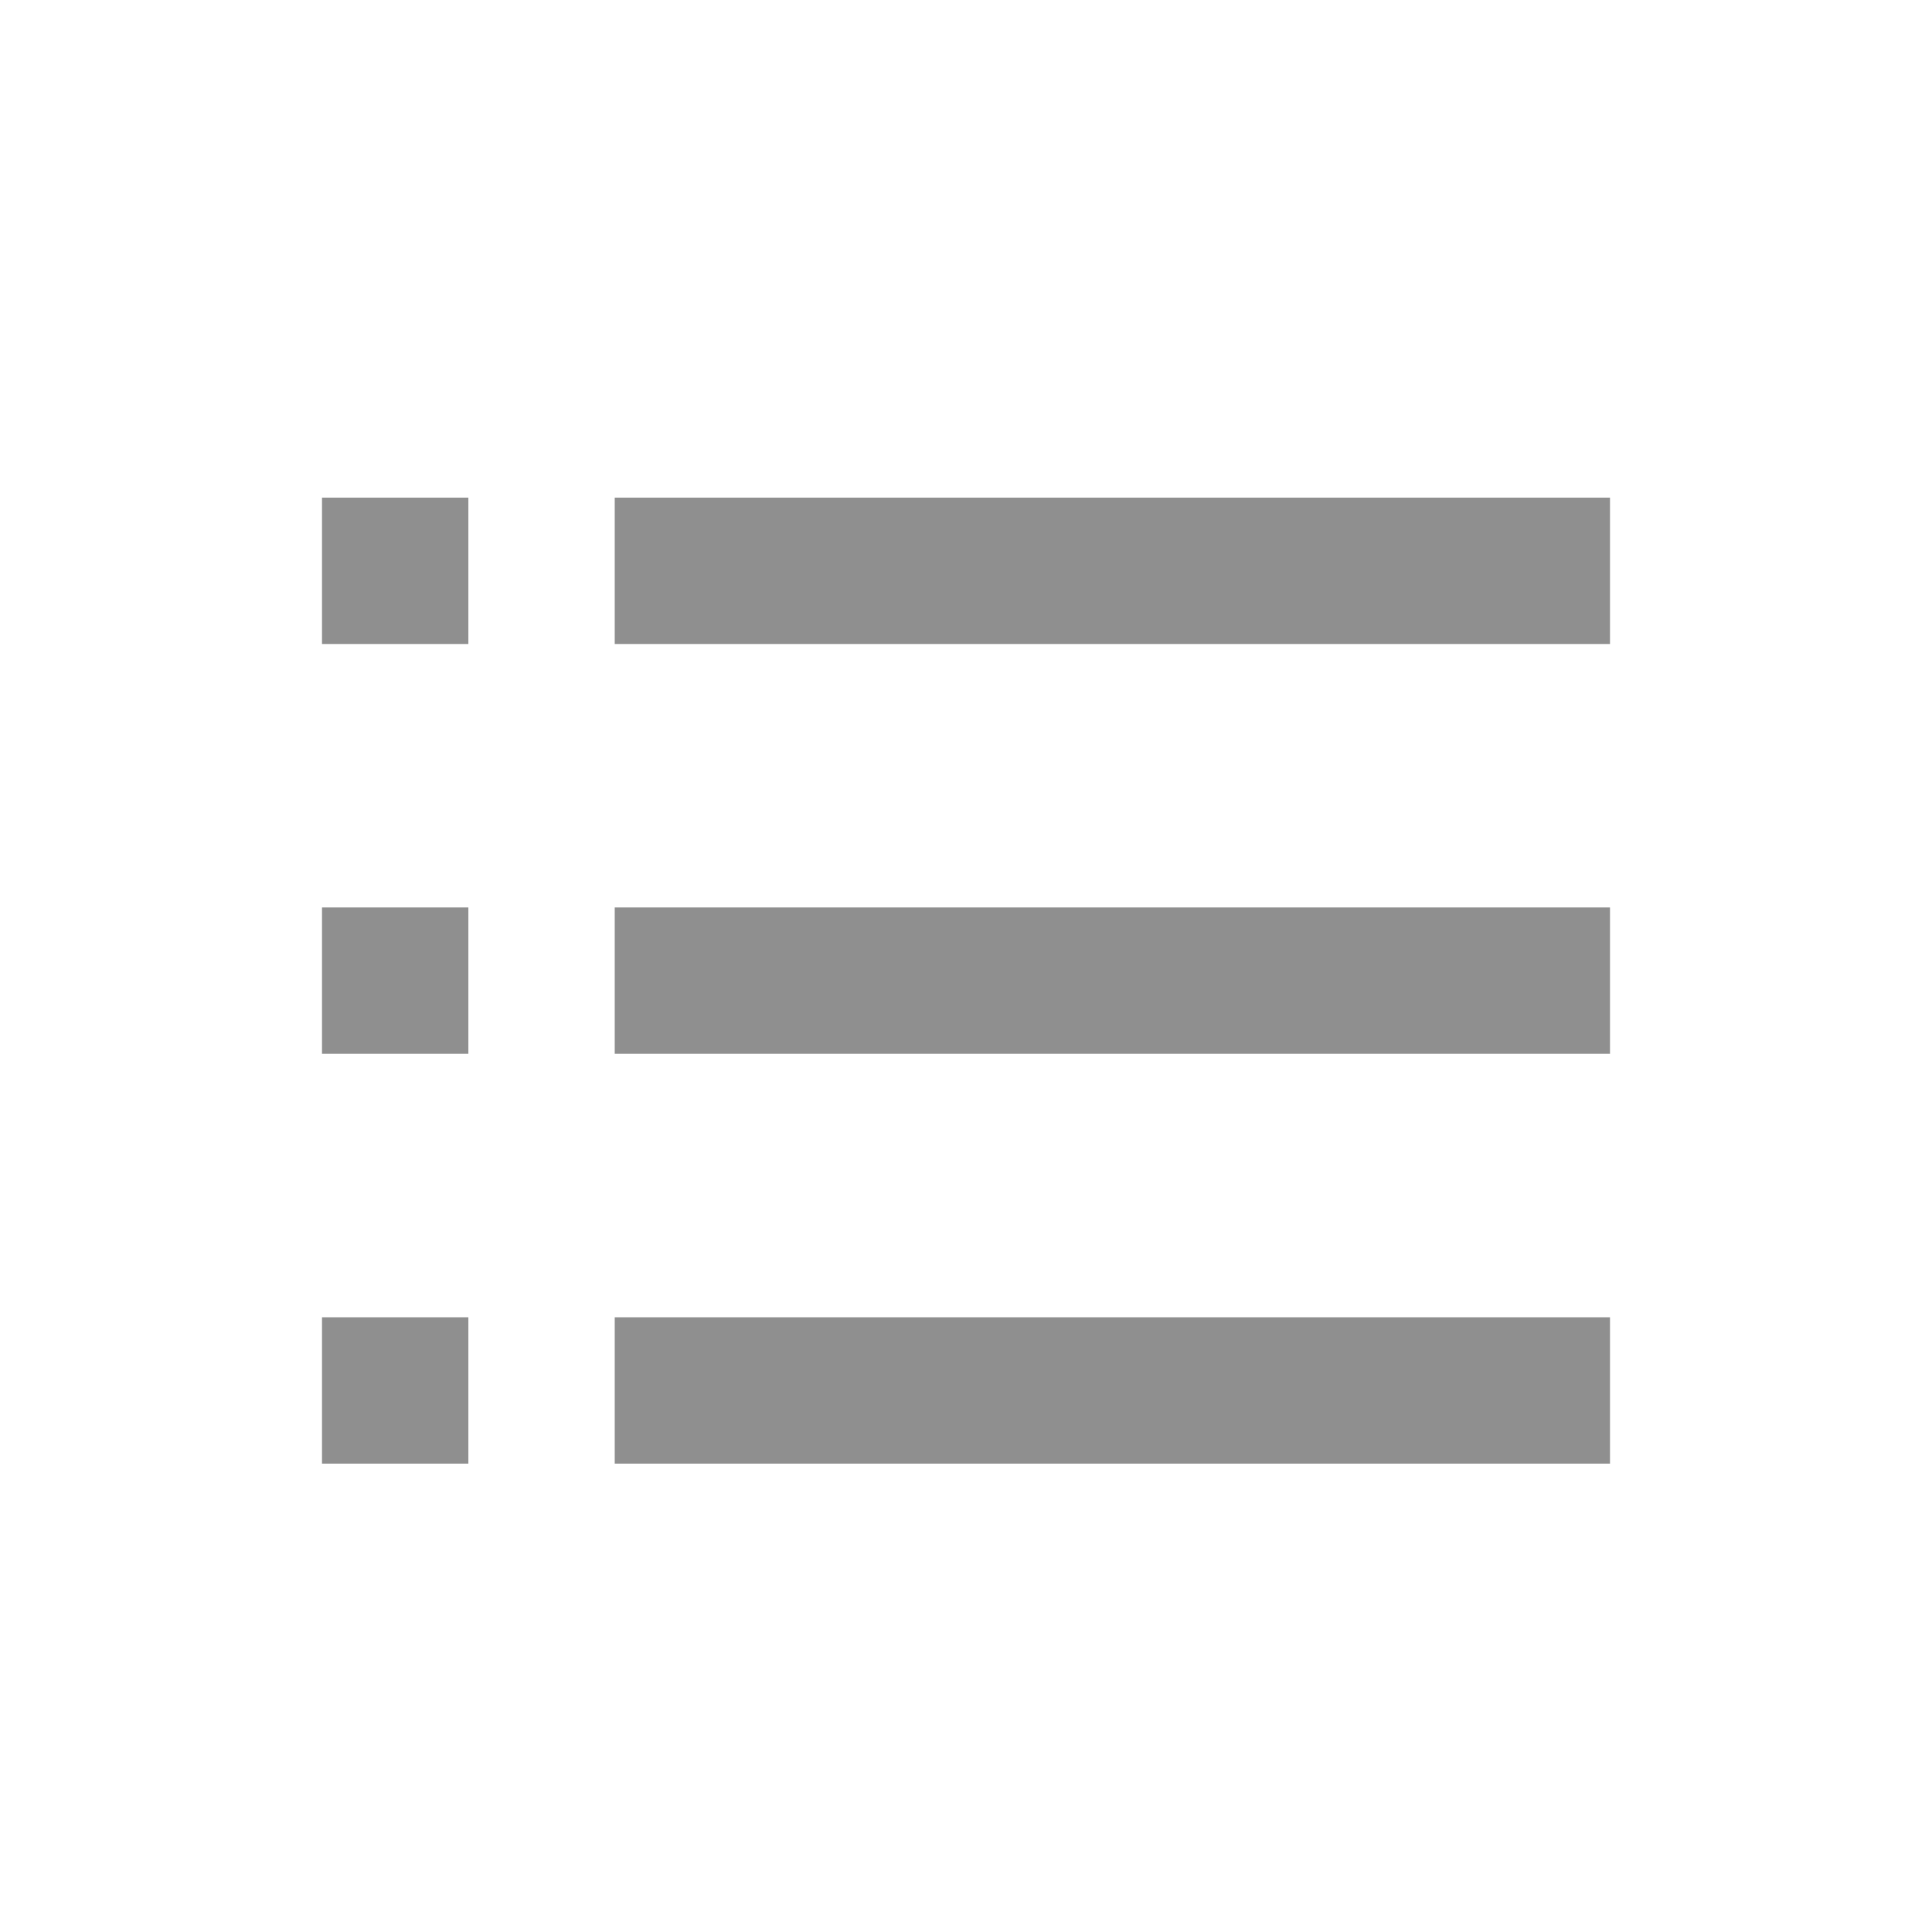
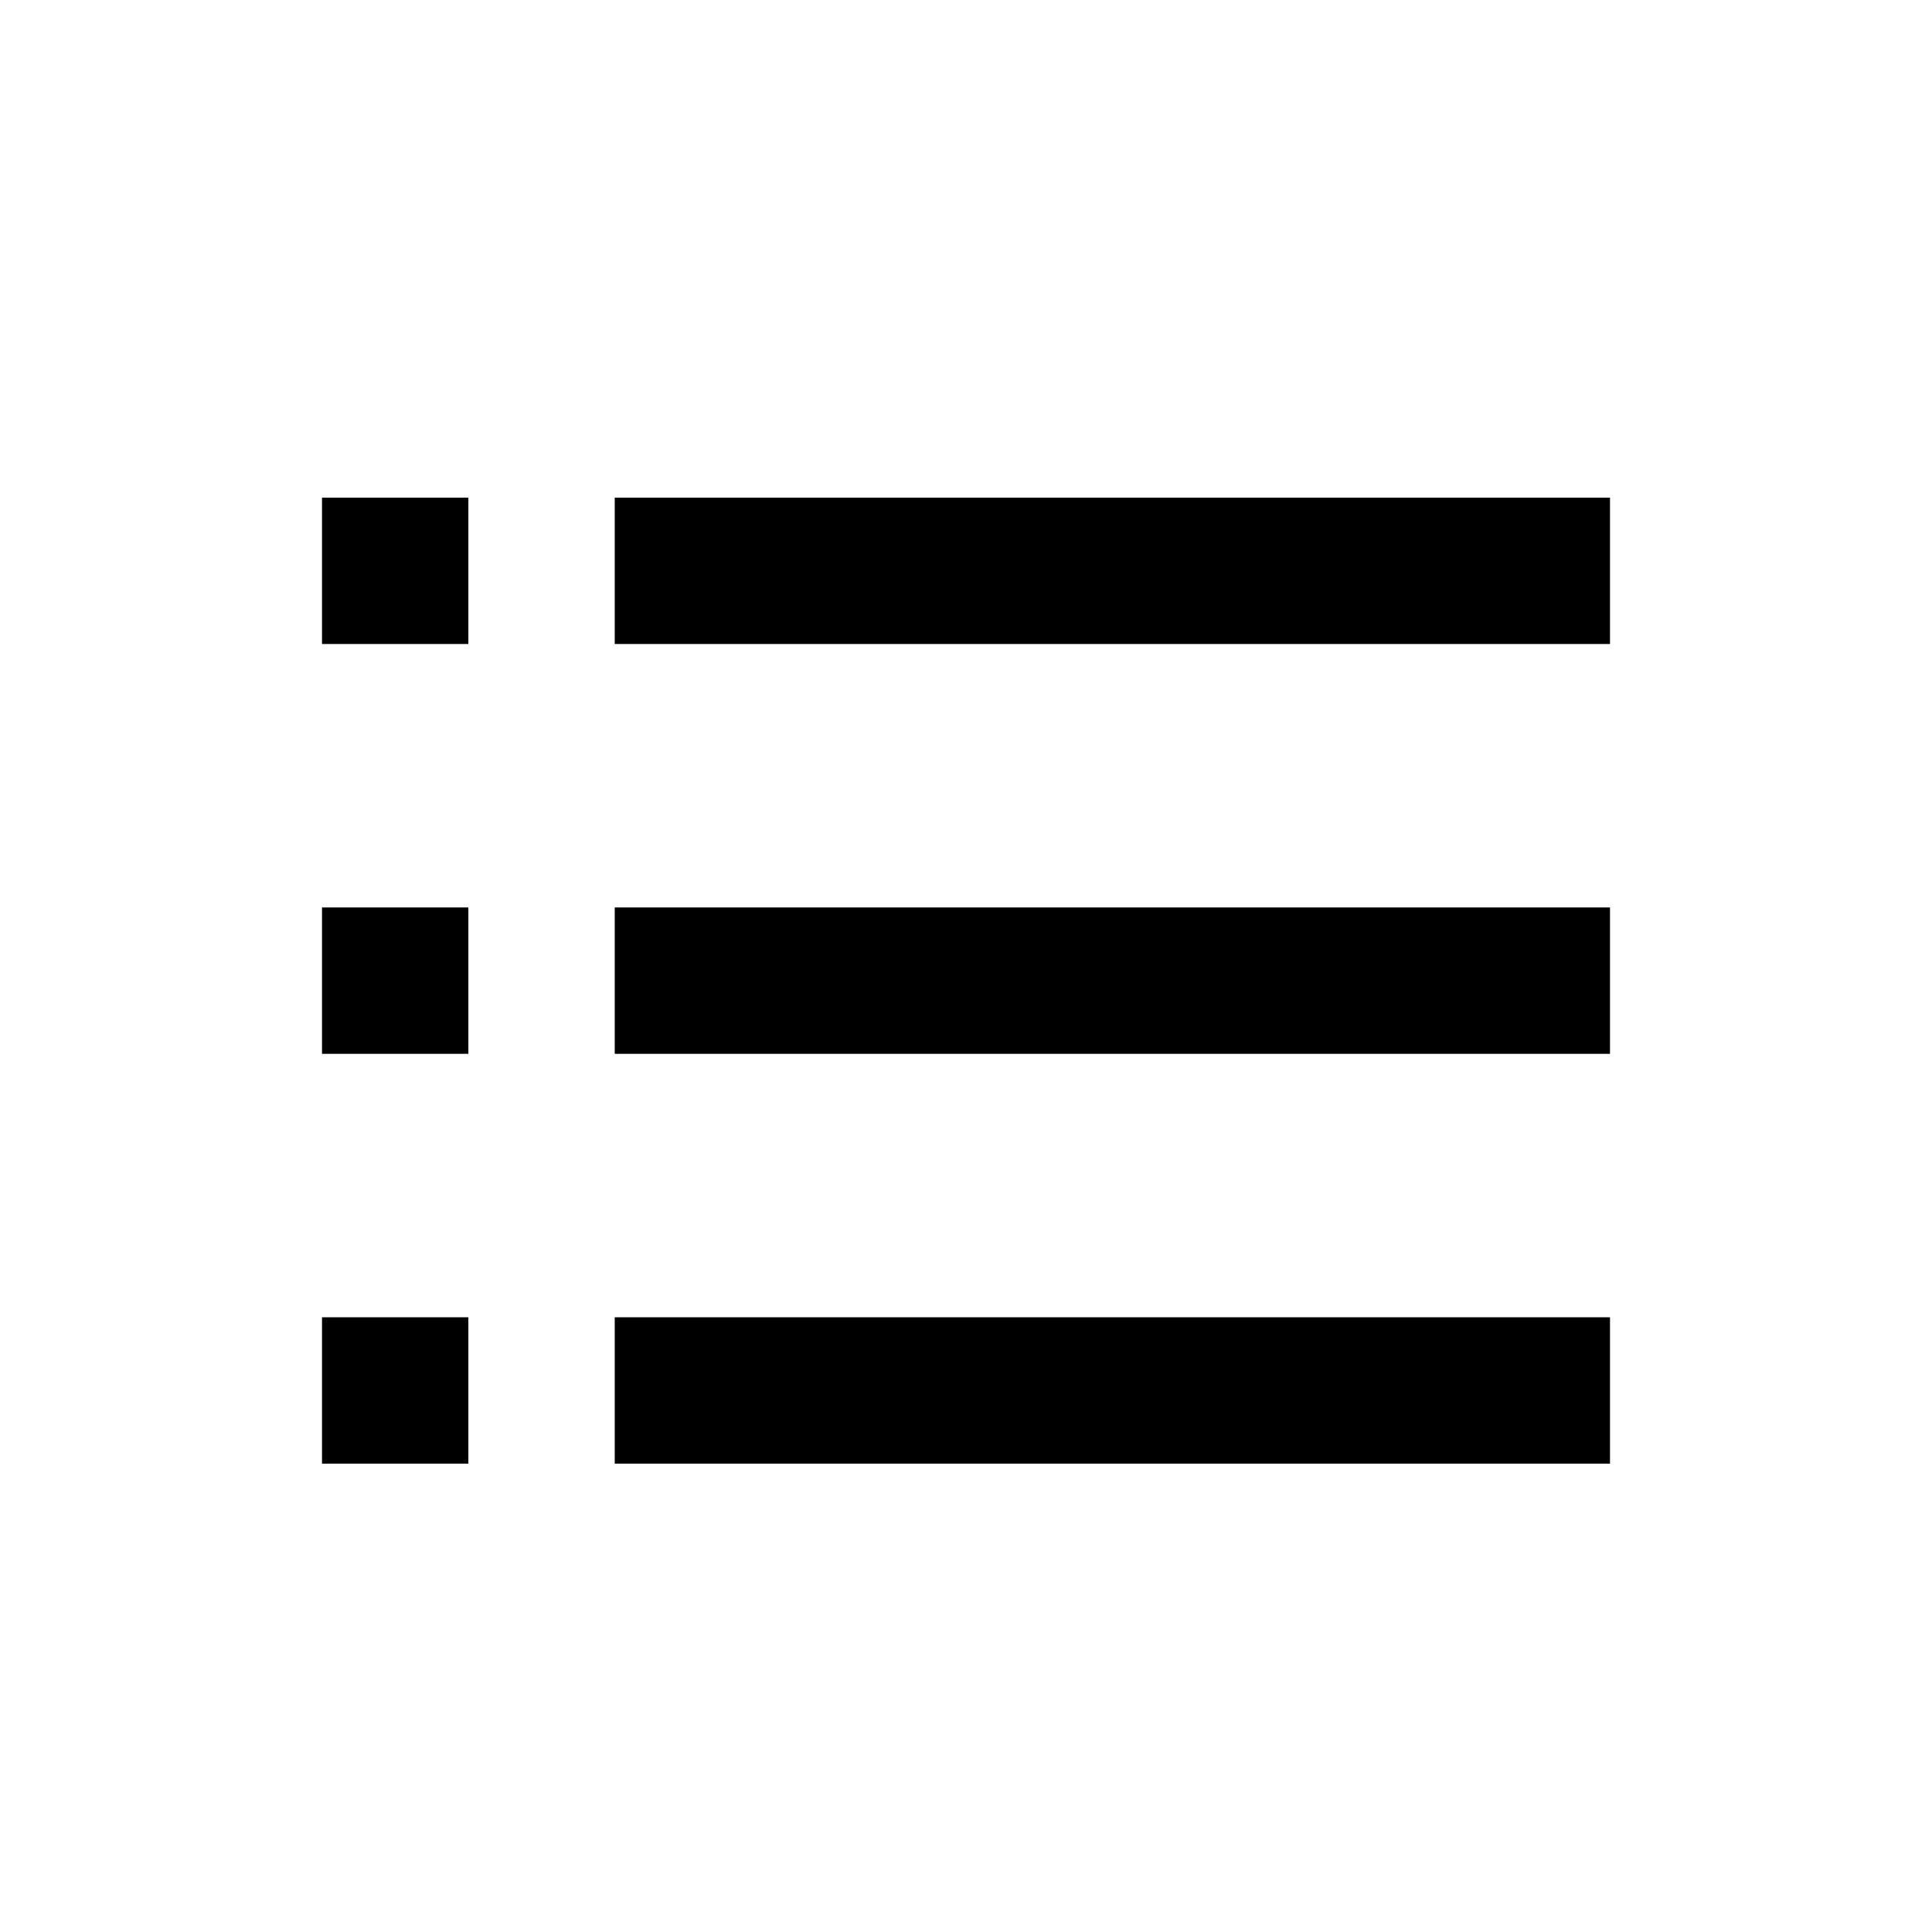
<svg xmlns="http://www.w3.org/2000/svg" version="1.1" id="Layer_1" x="0px" y="0px" width="66px" height="66px" viewBox="0 0 66 66" enable-background="new 0 0 66 66" xml:space="preserve">
-   <g id="Page-1">
-     <g id="Artboard-1">
-       <g id="homeicon-10" transform="translate(11, 17)">
-         <g id="Group">
-           <rect id="Rectangle-path" fill="#8F8F8F" width="5" height="5" />
-           <rect id="Rectangle-path_1_" x="10" fill="#8F8F8F" width="34" height="5" />
-           <rect id="Rectangle-path_2_" y="14" fill="#8F8F8F" width="5" height="5" />
-           <rect id="Rectangle-path_3_" x="10" y="14" fill="#8F8F8F" width="34" height="5" />
-           <rect id="Rectangle-path_4_" y="28" fill="#8F8F8F" width="5" height="5" />
-           <rect id="Rectangle-path_5_" x="10" y="28" fill="#8F8F8F" width="34" height="5" />
-         </g>
-       </g>
+   <g>
+     <g>
+       <rect x="11" y="17" width="5" height="5" />
+     </g>
+     <g>
+       <rect x="21" y="17" width="34" height="5" />
+     </g>
+     <g>
+       <rect x="11" y="31" width="5" height="5" />
+     </g>
+     <g>
+       <rect x="21" y="31" width="34" height="5" />
+     </g>
+     <g>
+       <rect x="11" y="45" width="5" height="5" />
+     </g>
+     <g>
+       <rect x="21" y="45" width="34" height="5" />
    </g>
  </g>
</svg>
